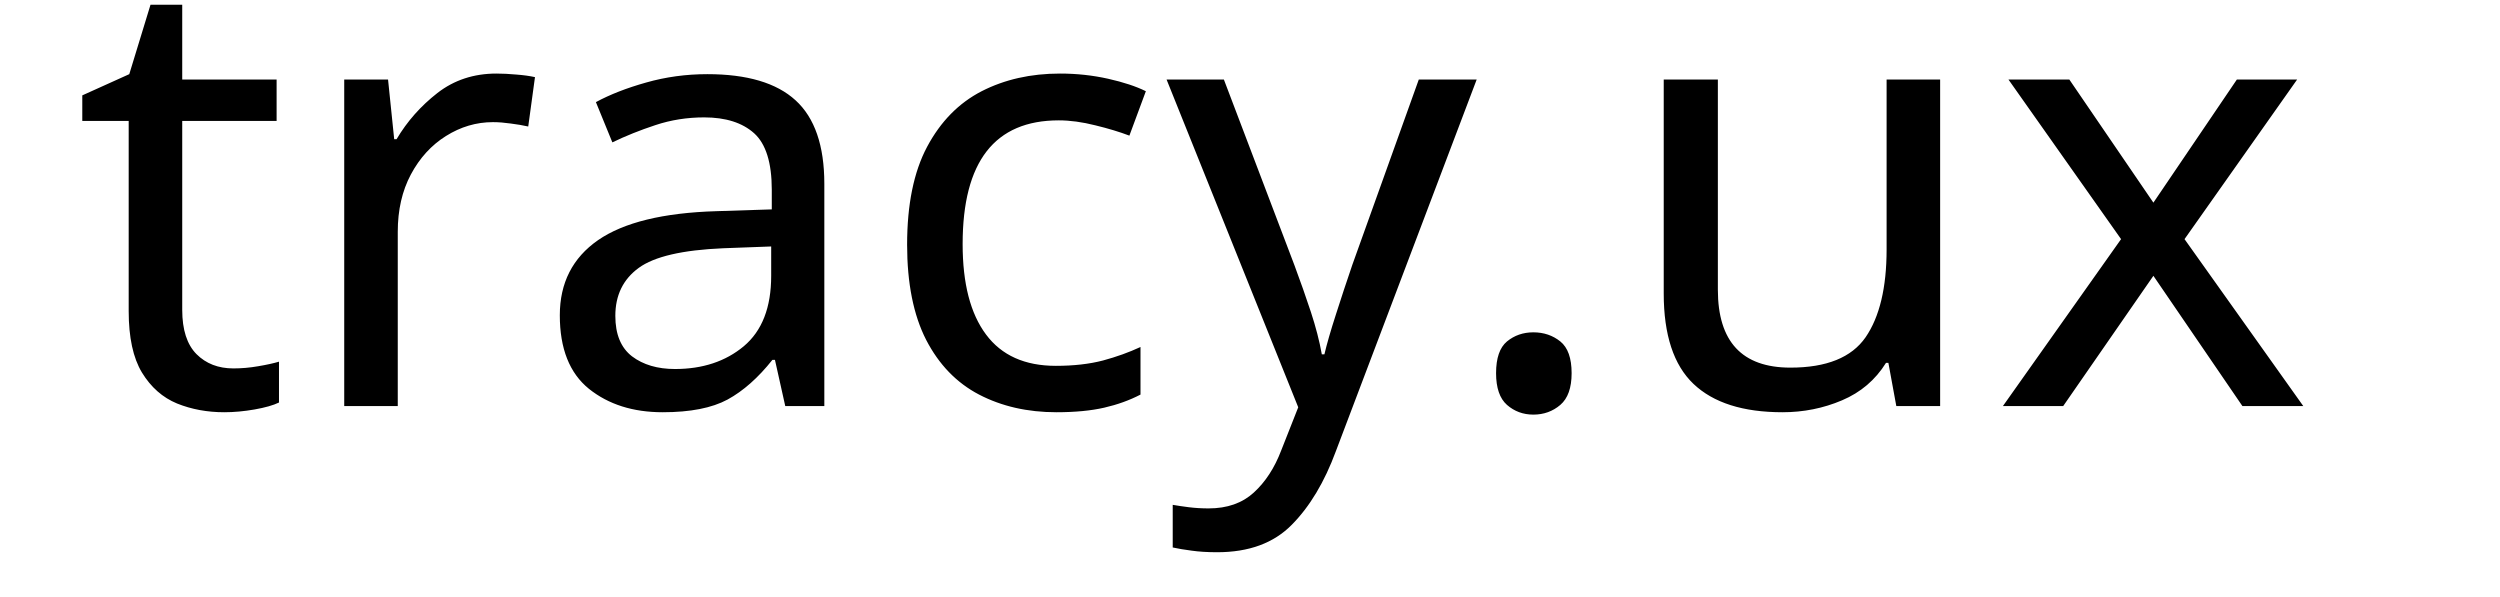
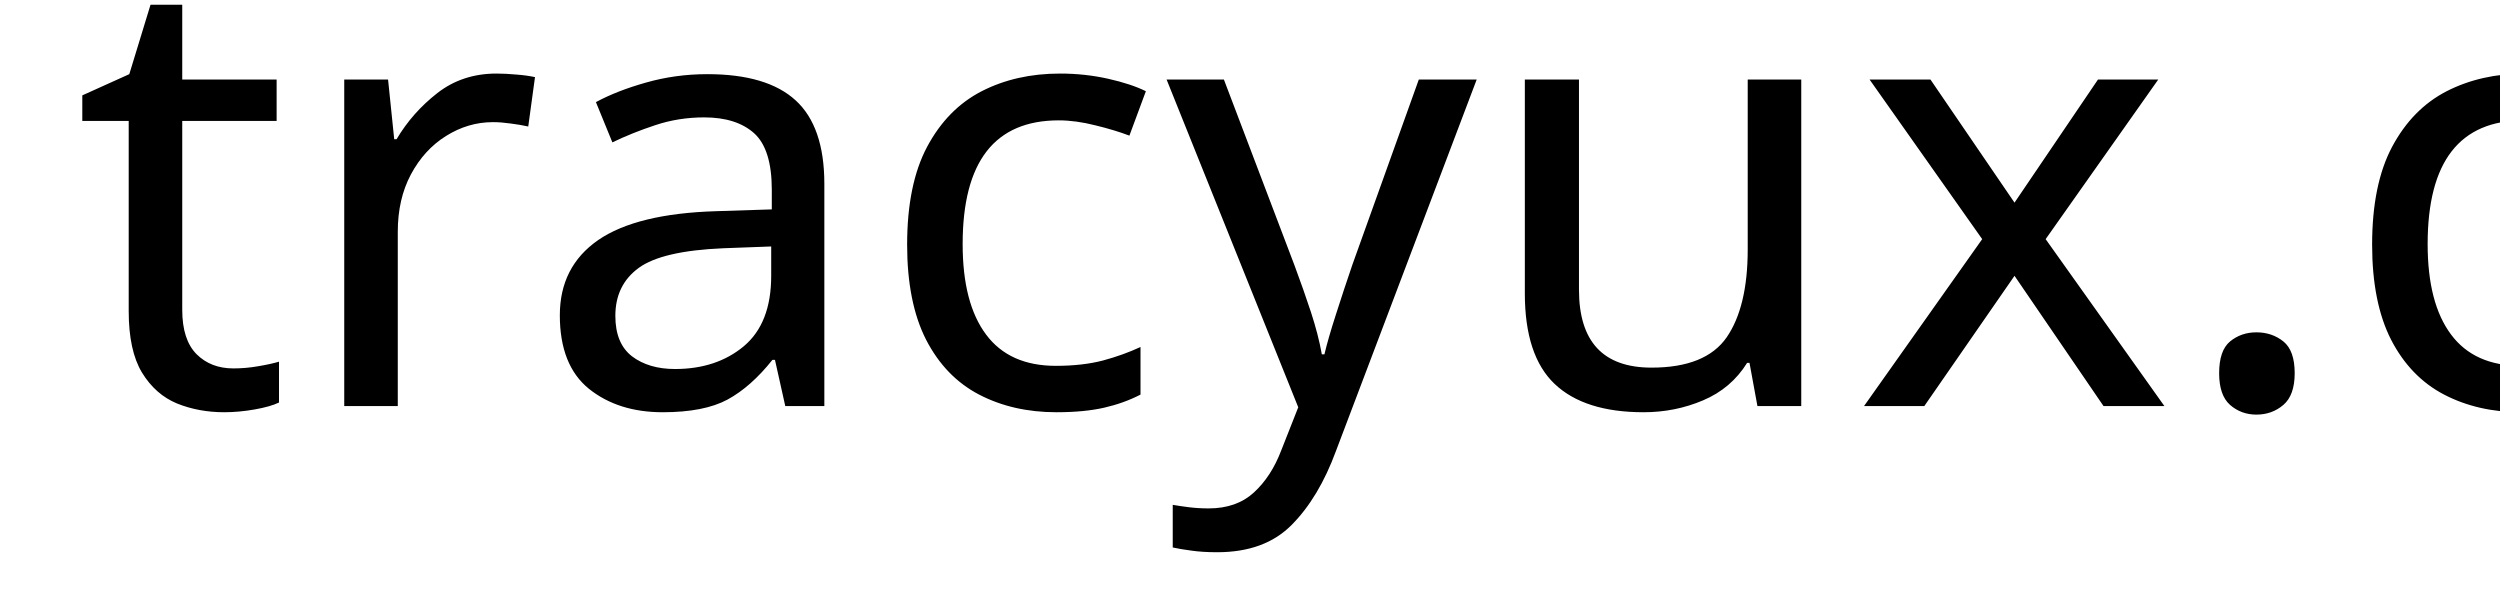
- <svg xmlns="http://www.w3.org/2000/svg" width="197" height="47" viewBox="0 0 197 47">
-   <text id="tracy.ux" transform="translate(101 32)" font-size="48" font-family="Neonoir-Slim, Neonoir">
-     <tspan x="-95.28" y="0">tracy.ux</tspan>
-   </text>
+ <svg xmlns="http://www.w3.org/2000/svg" version="1.1" id="Layer_1" x="0px" y="0px" viewBox="0 0 197 47" style="enable-background:new 0 0 197 47;" xml:space="preserve">
+   <style type="text/css">
+ 	.st0{font-family:'Neonoir-Slim';}
+ 	.st1{font-size:48px;}
+ </style>
+   <text transform="matrix(1 0 0 1 5.72 32)" class="st0 st1">tracyux.com</text>
</svg>
